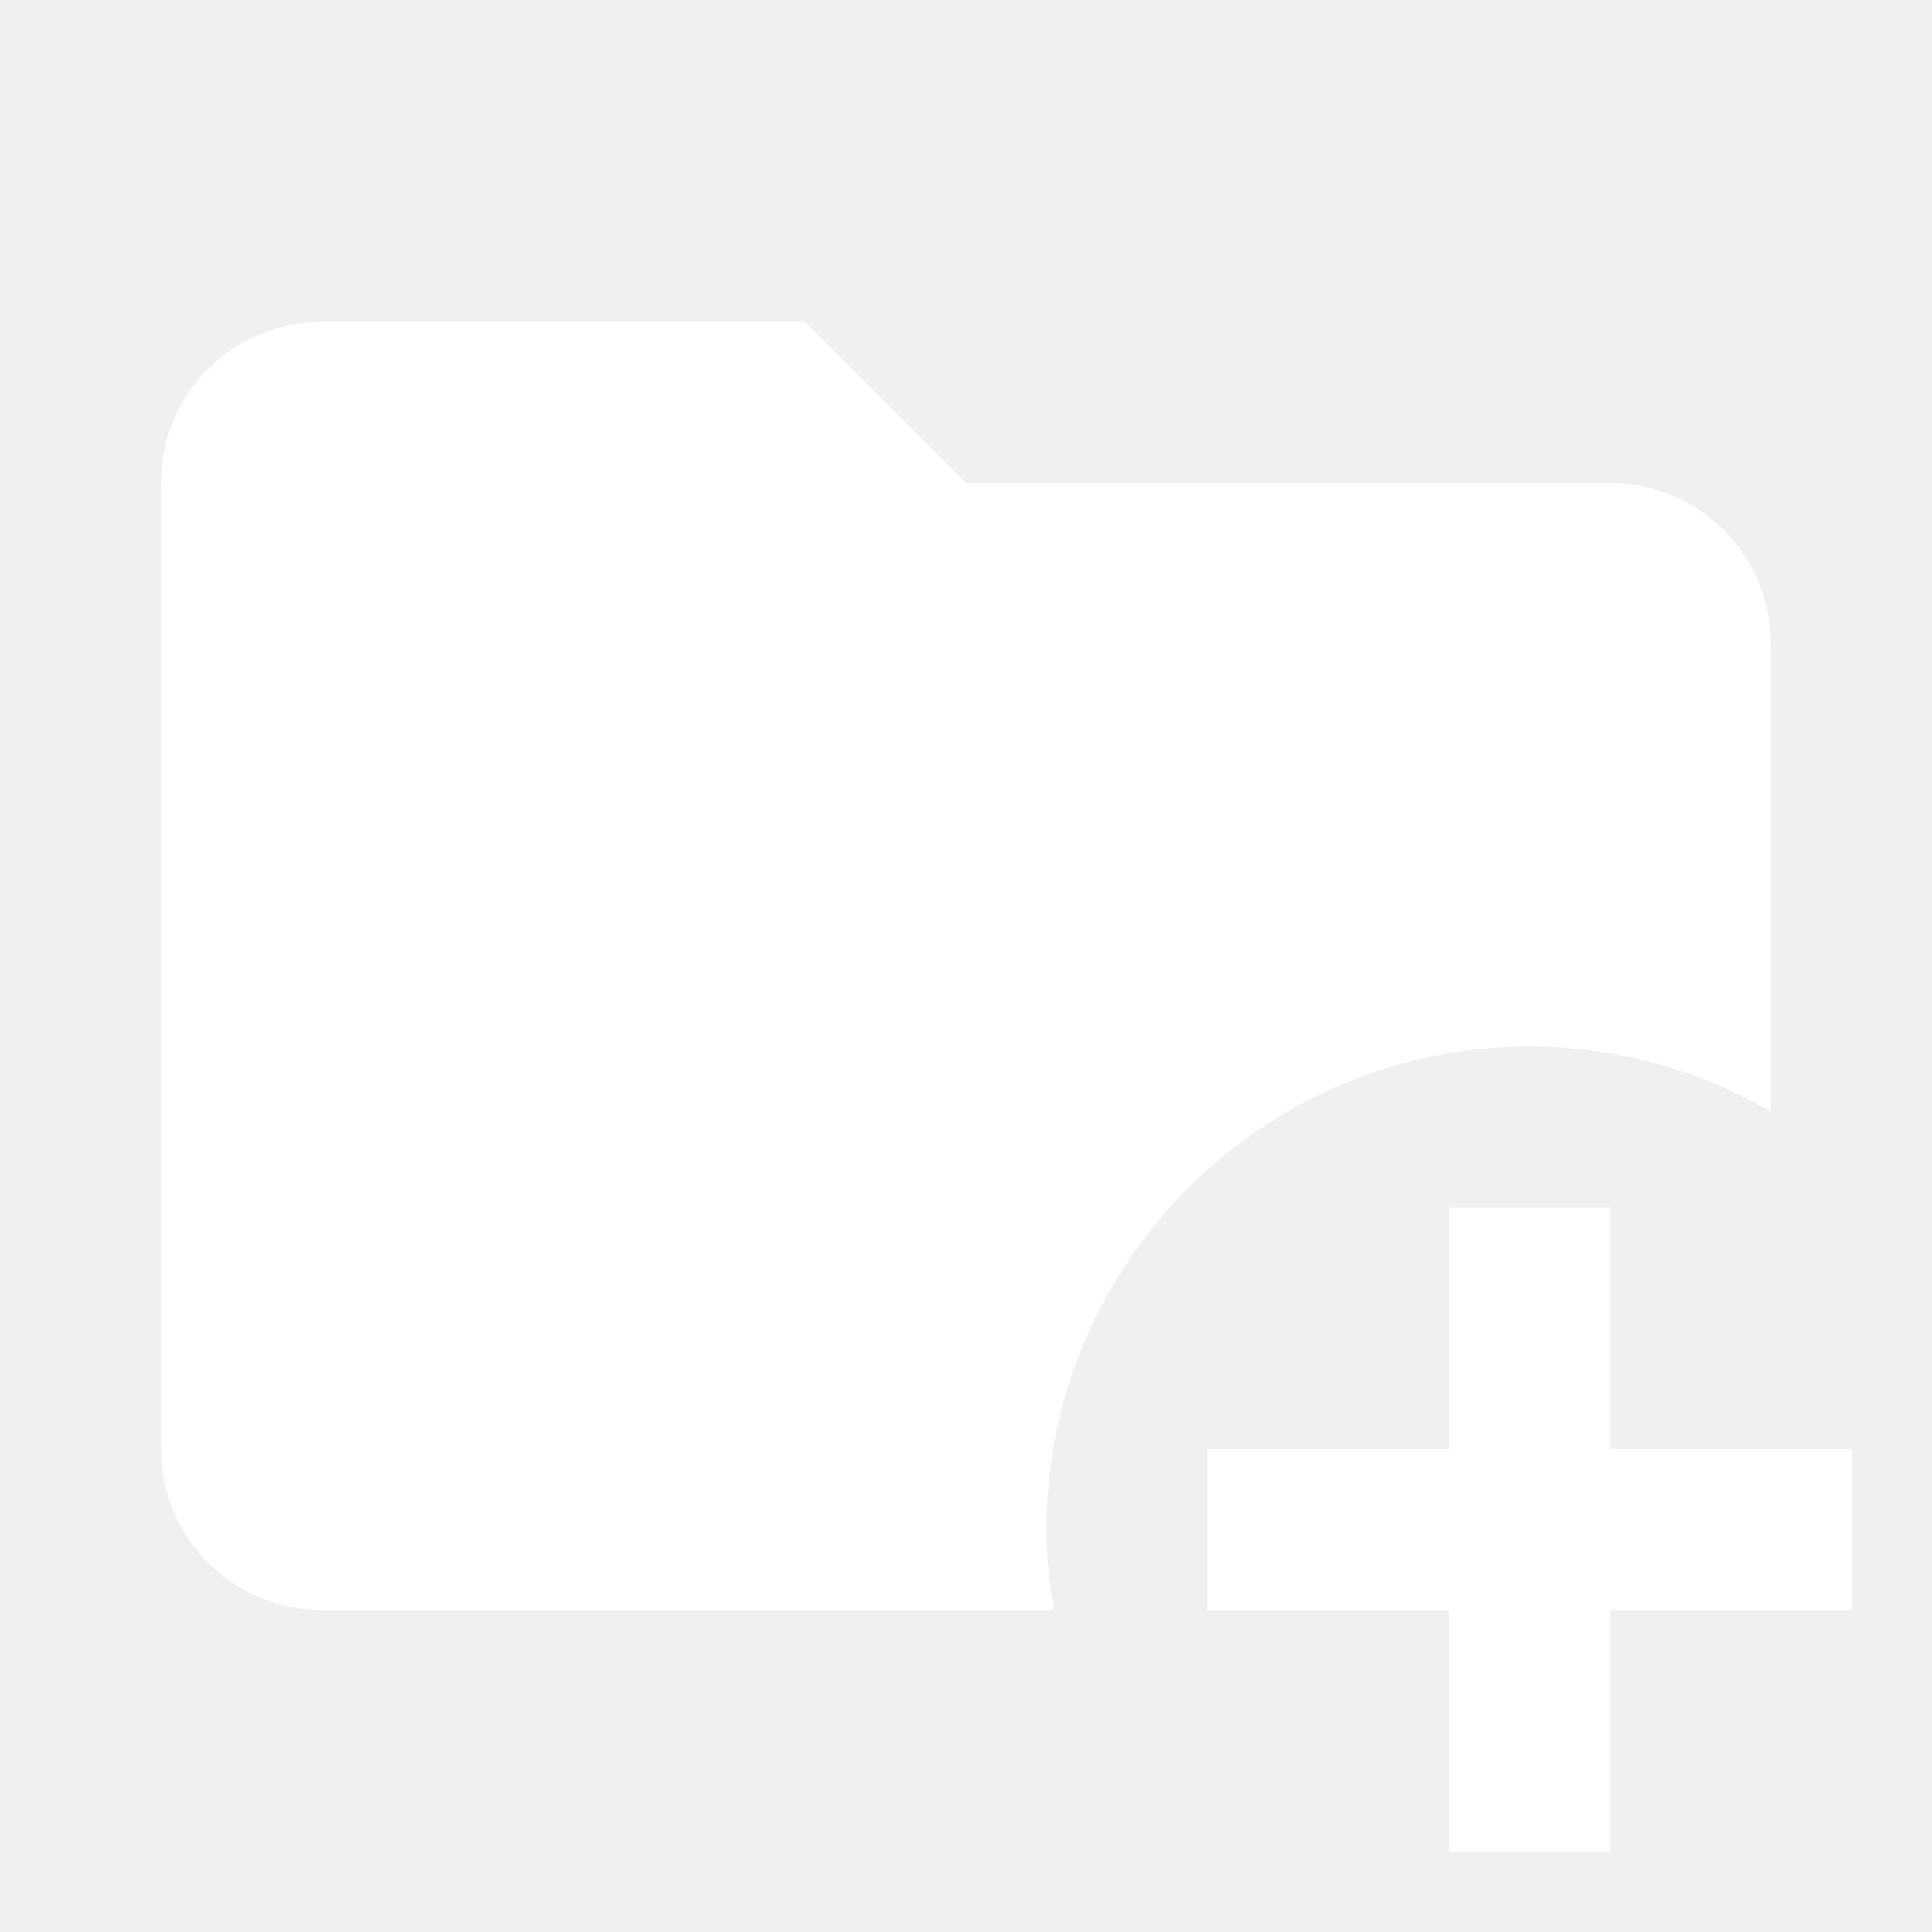
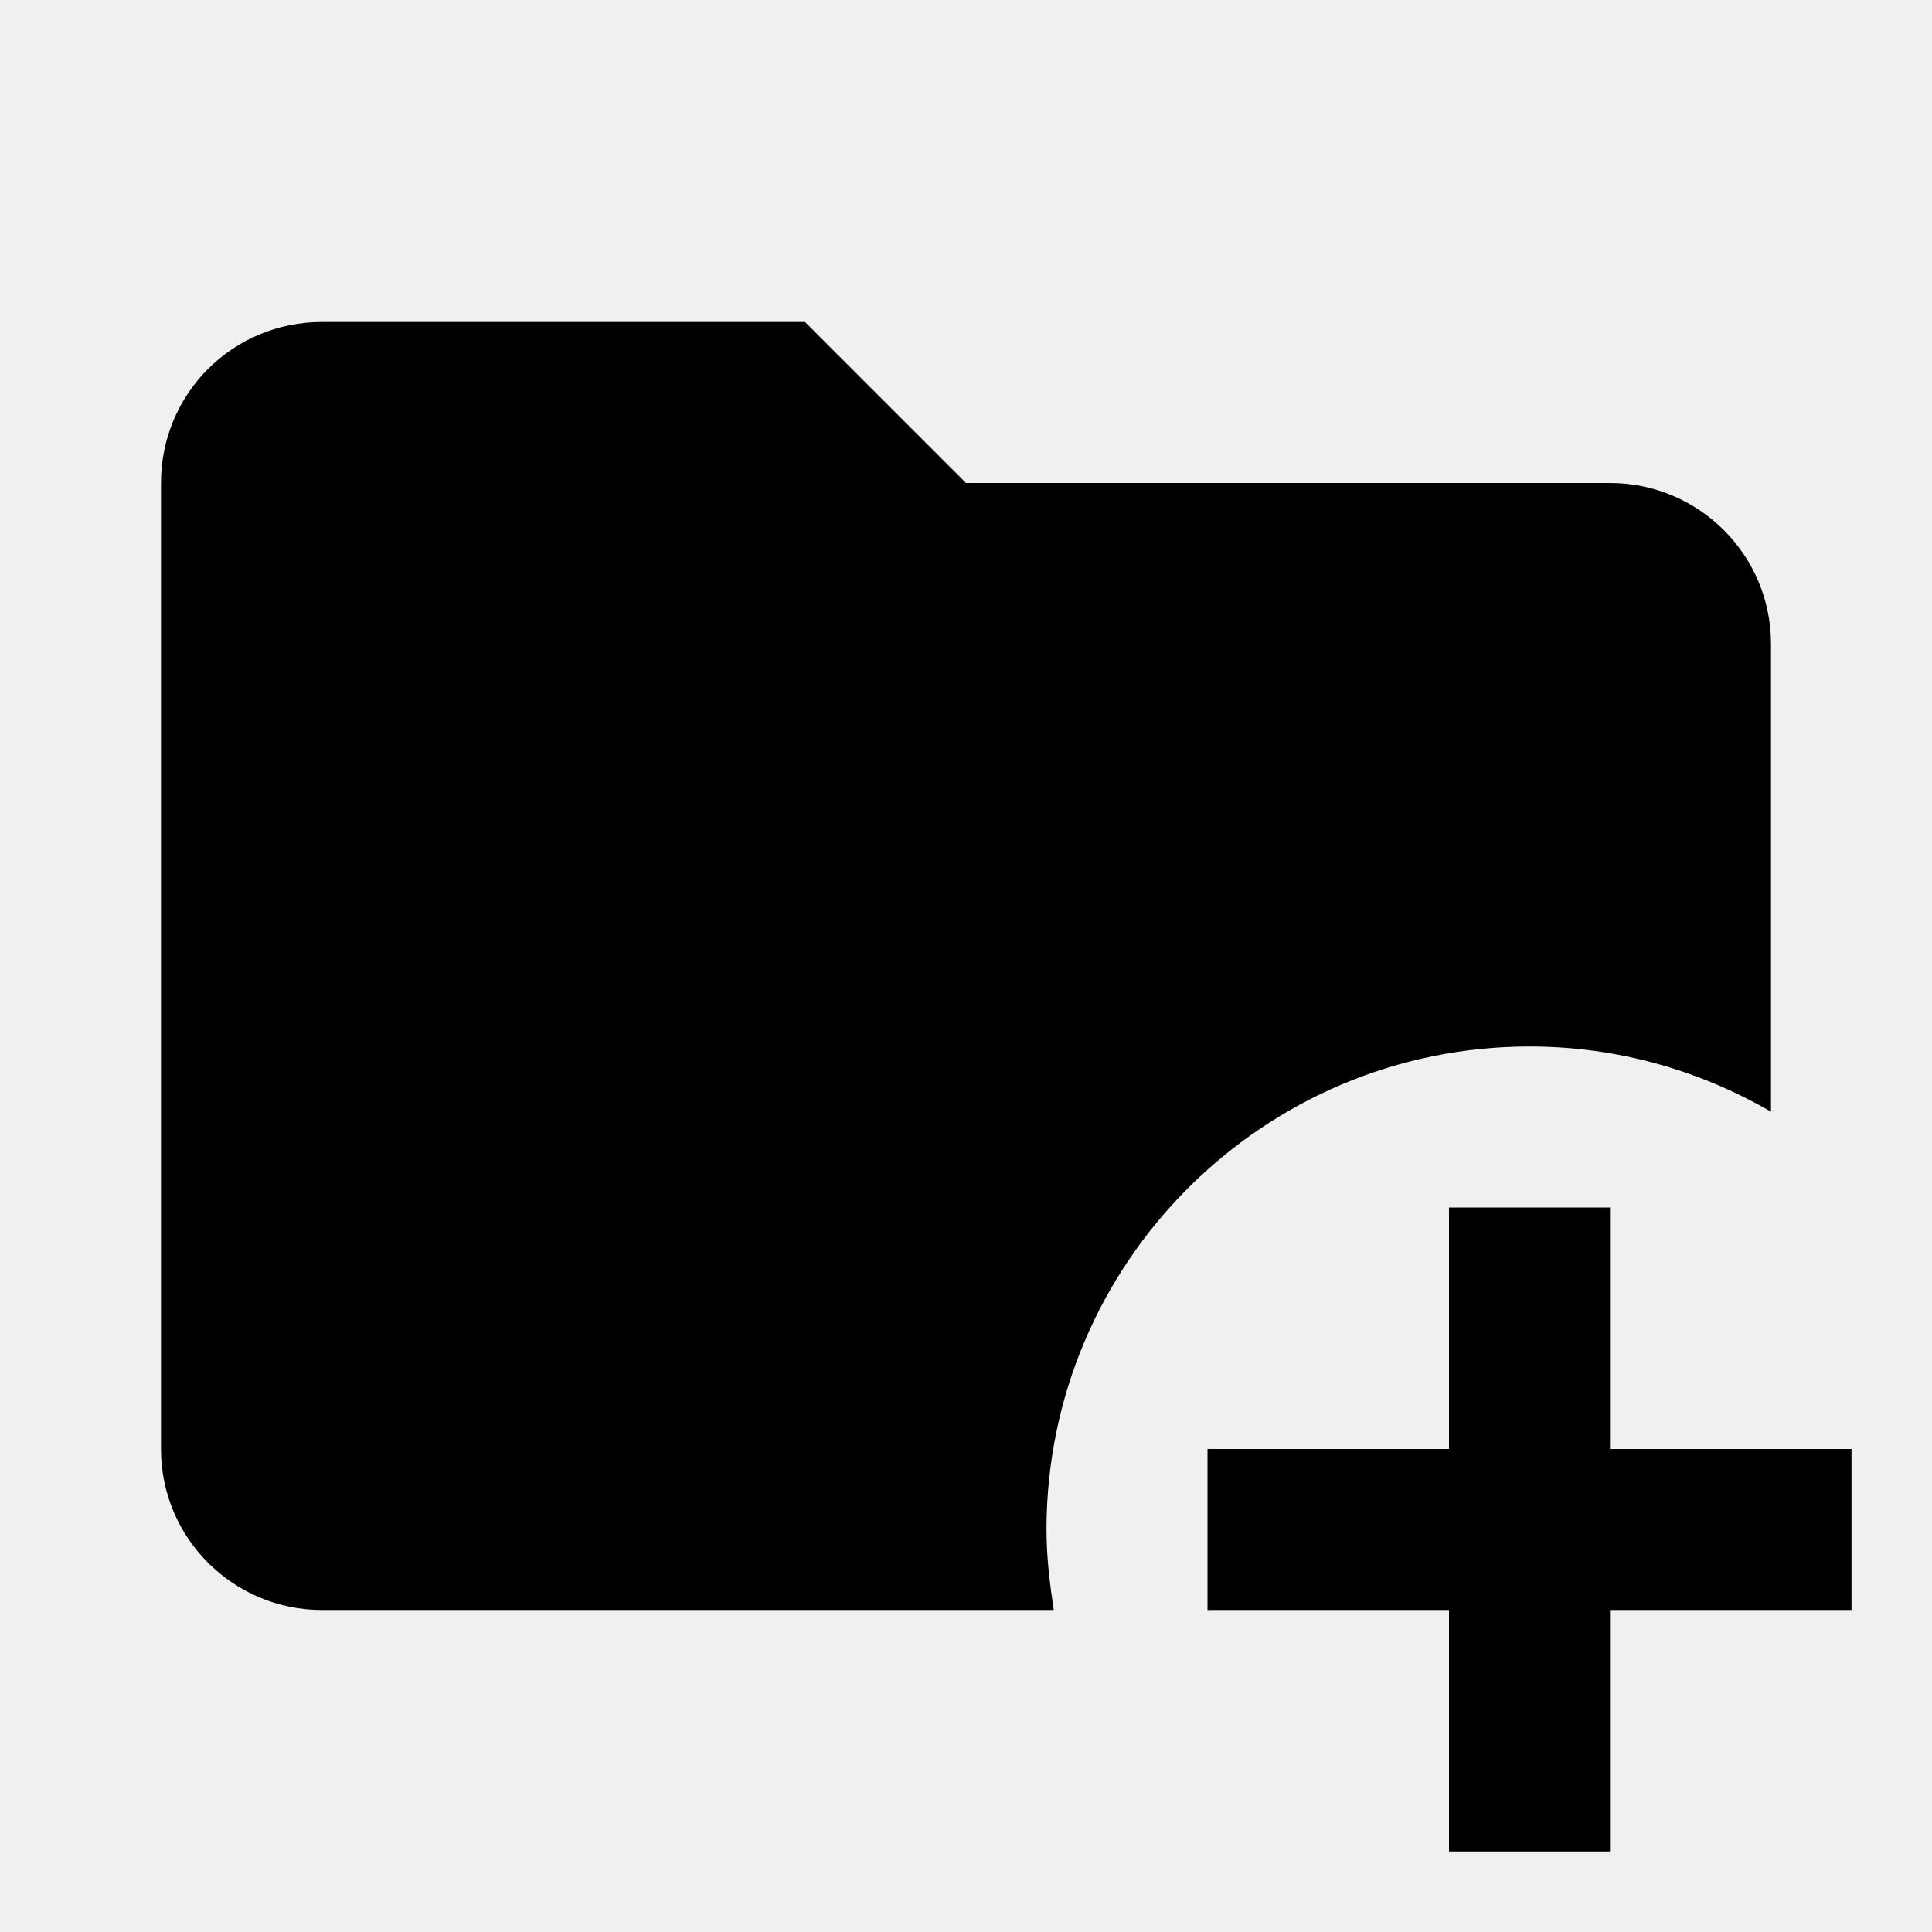
<svg xmlns="http://www.w3.org/2000/svg" width="24" height="24" viewBox="0 0 24 24" fill="none">
-   <path d="M13 19C13 19.34 13.04 19.67 13.09 20H4C2.9 20 2 19.11 2 18V6C2 4.89 2.89 4 4 4H10L12 6H20C21.1 6 22 6.89 22 8V13.81C21.12 13.3 20.1 13 19 13C15.69 13 13 15.69 13 19ZM20 18V15H18V18H15V20H18V23H20V20H23V18H20Z" fill="white" />
+   <path d="M13 19C13 19.34 13.04 19.67 13.09 20H4C2.9 20 2 19.11 2 18V6C2 4.89 2.89 4 4 4H10L12 6H20C21.1 6 22 6.89 22 8V13.81C21.12 13.3 20.1 13 19 13C15.69 13 13 15.69 13 19ZM20 18V15H18V18H15V20H18V23H20V20H23V18H20Z" fill="currentColor" />
</svg>
